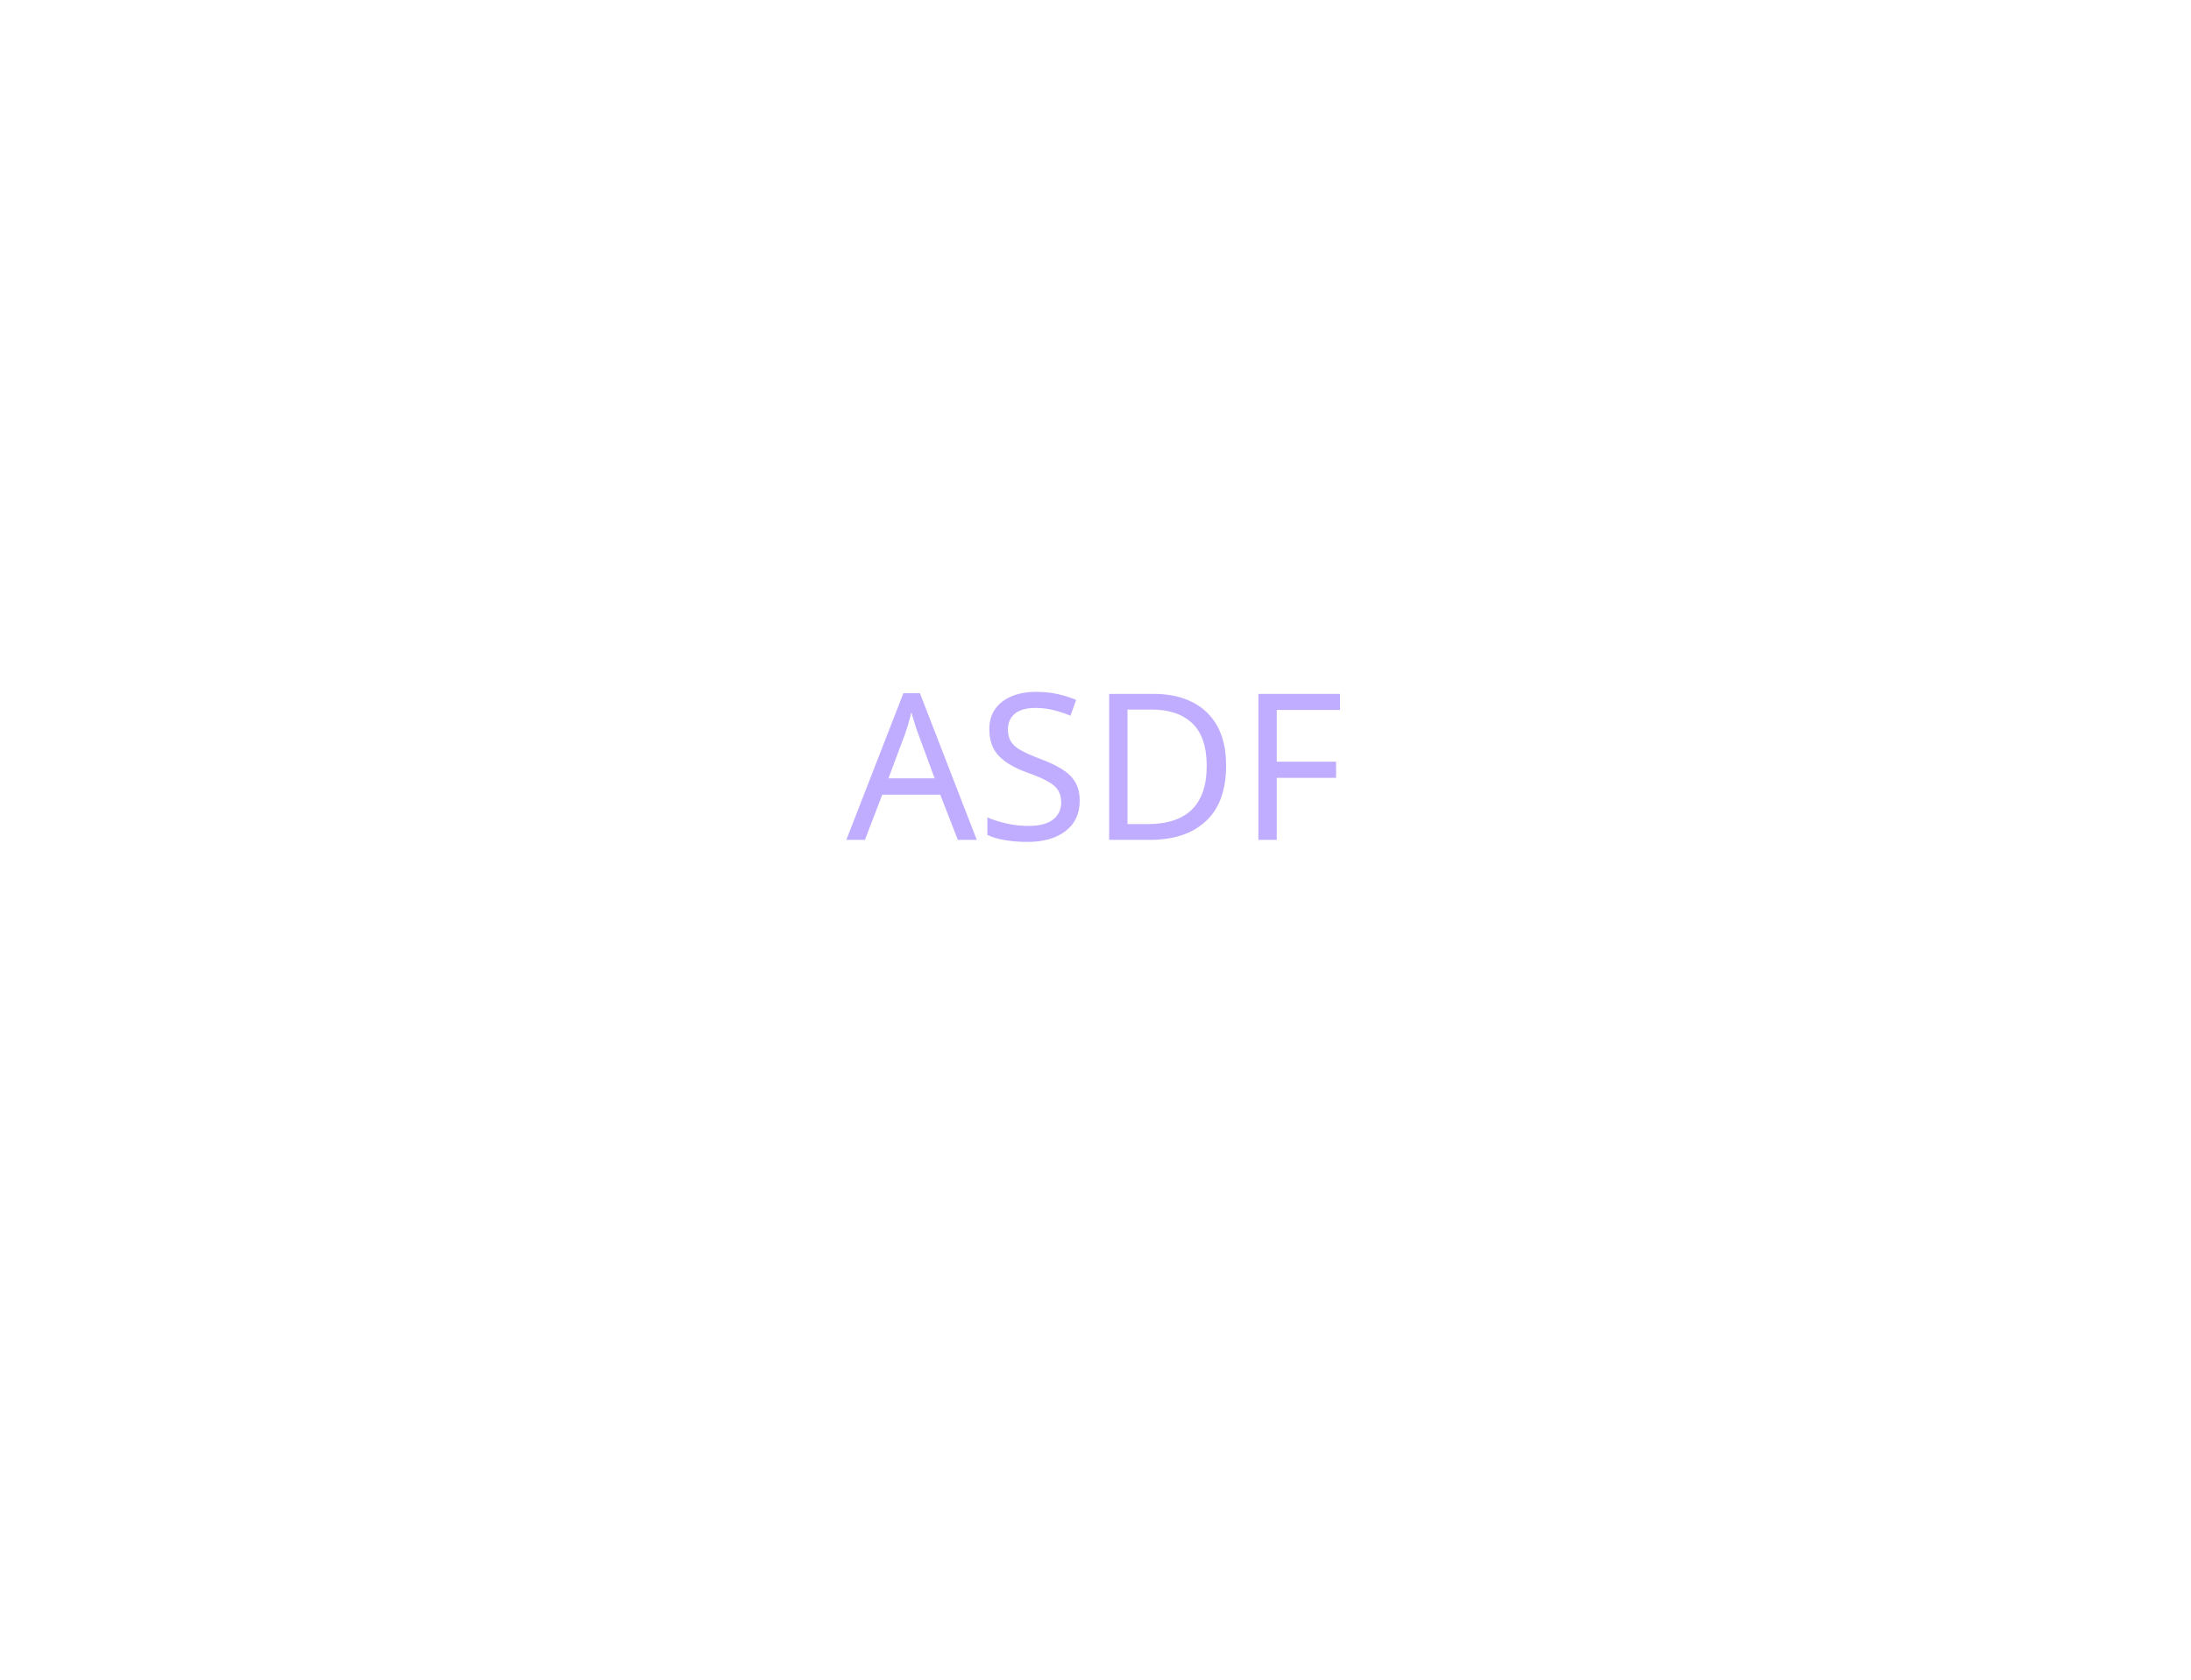
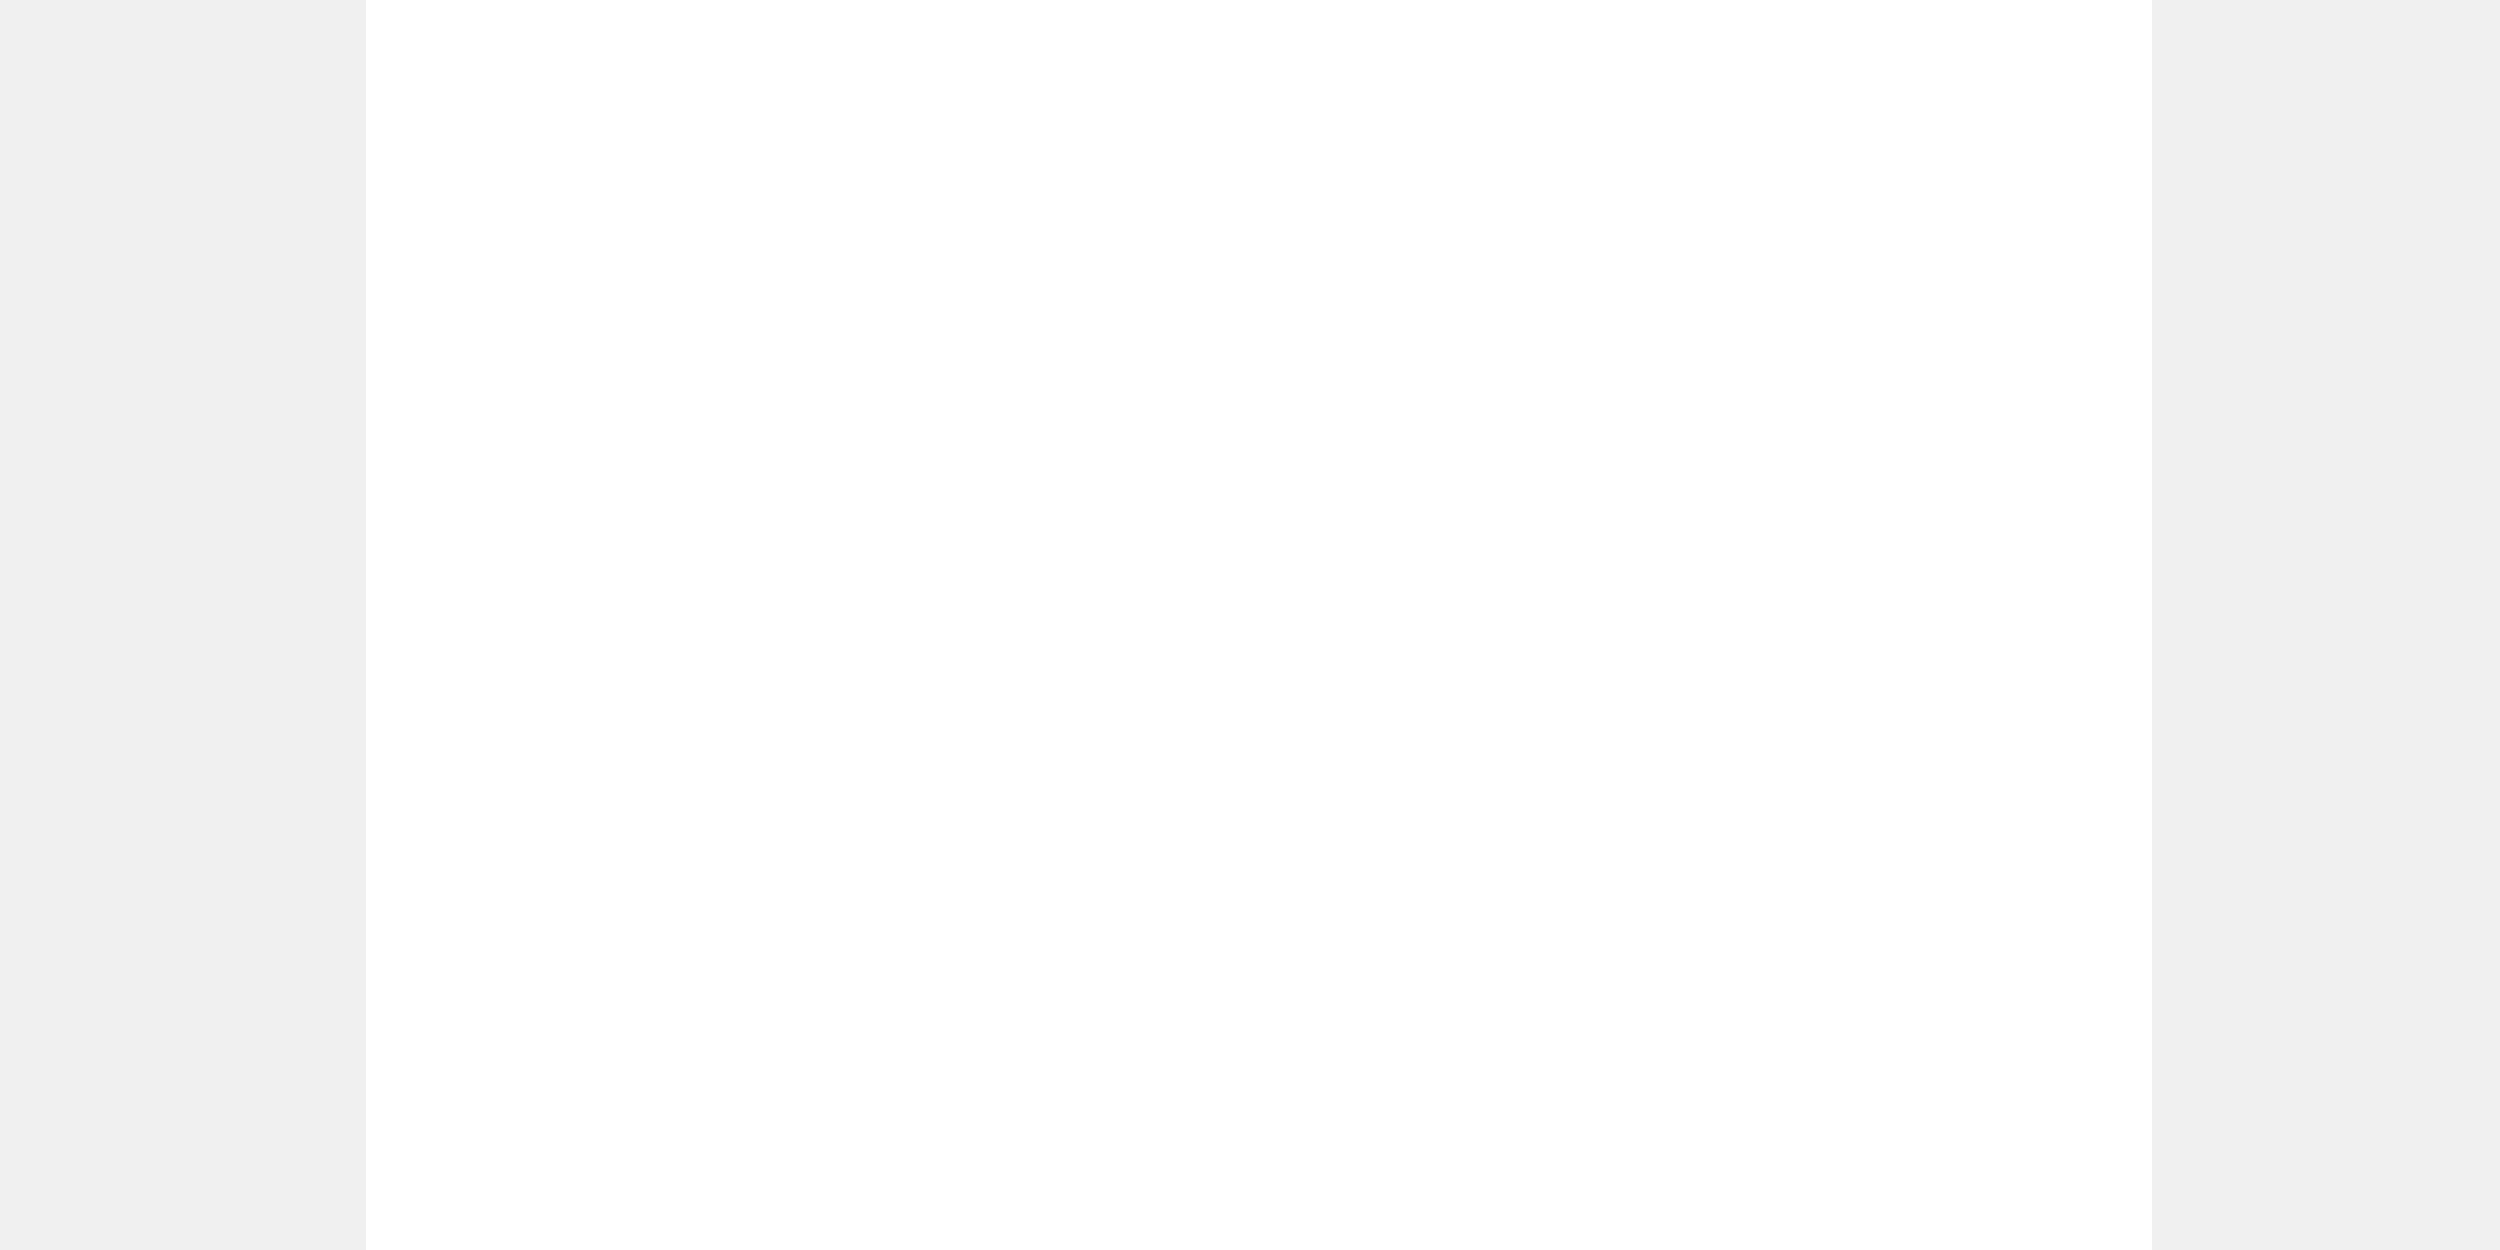
- <svg xmlns="http://www.w3.org/2000/svg" xmlns:ns1="http://svgjs.com/svgjs" version="1.1" width="300" height="230">
+ <svg xmlns="http://www.w3.org/2000/svg" xmlns:ns1="http://svgjs.com/svgjs" version="1.1" width="1600" height="800" id="logo" viewBox="0 0 297 210">
  <svg id="SvgjsSvg1002" width="2" height="0" style="overflow: hidden; top: -100%; left: -100%; position: absolute; opacity: 0">
    <polyline id="SvgjsPolyline1003" points="0,0" />
    <path id="SvgjsPath1004" d="M0 0 " />
  </svg>
-   <rect id="SvgjsRect1006" width="300" height="230" fill="#ffffff" />
+   <rect id="rectBG" width="300" height="230" fill="#ffffff" />
  <text id="SvgjsText1007" font-family="Helvetica, Arial, sans-serif" ns1:data="{&quot;leading&quot;:&quot;1.3&quot;}">
-     <tspan id="SvgjsTspan1009" fill="#784390" font-family="Montserrat" letter-spacing="0" font-size="28" family="Montserrat" size="28" x="50%" y="50%" alignment-baseline="middle" text-anchor="middle">ASDF</tspan>
+     <tspan id="companyNameCopy" fill="#bde044" font-family="Pacifico" letter-spacing="0" font-size="28" family="Pacifico" size="28" x="50%" y="50%" alignment-baseline="middle" text-anchor="middle">Hunter</tspan>
  </text>
-   <rect id="SvgjsRect1010" width="300" height="230" fill="#ffffff" />
+   <rect id="rectBG" width="300" height="230" fill="#ffffff" />
  <text id="SvgjsText1011" font-family="Helvetica, Arial, sans-serif" ns1:data="{&quot;leading&quot;:&quot;1.3&quot;}">
-     <tspan id="SvgjsTspan1013" fill="#c1adff" font-family="Montserrat" letter-spacing="0" font-size="28" family="Montserrat" size="28" x="50%" y="50%" alignment-baseline="middle" text-anchor="middle">ASDF</tspan>
+     <tspan id="companyNameCopy" fill="#2d5727" font-family="Pacifico" letter-spacing="0" font-size="28" family="Pacifico" size="28" x="50%" y="50%" alignment-baseline="middle" text-anchor="middle">Hunter</tspan>
  </text>
-   <rect id="SvgjsRect1014" width="300" height="230" fill="#ffffff" />
+   <rect id="rectBG" width="300" height="230" fill="#ffffff" />
  <text id="SvgjsText1015" font-family="Helvetica, Arial, sans-serif" ns1:data="{&quot;leading&quot;:&quot;1.3&quot;}">
-     <tspan id="SvgjsTspan1017" fill="#784390" font-family="Montserrat" letter-spacing="0" font-size="28" family="Montserrat" size="28" x="50%" y="50%" alignment-baseline="middle" text-anchor="middle">ASDF</tspan>
+     <tspan id="companyNameCopy" fill="#2ba84a" font-family="Pacifico" letter-spacing="0" font-size="28" family="Pacifico" size="28" x="50%" y="50%" alignment-baseline="middle" text-anchor="middle">Hunter</tspan>
  </text>
-   <rect id="SvgjsRect1018" width="300" height="230" fill="#ffffff" />
+   <rect id="rectBG" width="300" height="230" fill="#ffffff" />
  <text id="SvgjsText1019" font-family="Helvetica, Arial, sans-serif" ns1:data="{&quot;leading&quot;:&quot;1.3&quot;}">
-     <tspan id="SvgjsTspan1021" fill="#c1adff" font-family="Montserrat" letter-spacing="0" font-size="28" family="Montserrat" size="28" x="50%" y="50%" alignment-baseline="middle" text-anchor="middle">ASDF</tspan>
+     <tspan id="companyNameCopy" fill="#248232" font-family="Pacifico" letter-spacing="0" font-size="28" family="Pacifico" size="28" x="50%" y="50%" alignment-baseline="middle" text-anchor="middle">Hunter</tspan>
  </text>
-   <rect id="SvgjsRect1022" width="300" height="230" fill="#ffffff" />
+   <rect id="rectBG" width="300" height="230" fill="#ffffff" />
  <text id="SvgjsText1023" font-family="Helvetica, Arial, sans-serif" ns1:data="{&quot;leading&quot;:&quot;1.3&quot;}">
-     <tspan id="SvgjsTspan1025" fill="#6247aa" font-family="Montserrat" letter-spacing="0" font-size="28" family="Montserrat" size="28" x="50%" y="50%" alignment-baseline="middle" text-anchor="middle">ASDF</tspan>
+     <tspan id="companyNameCopy" fill="#8cb620" font-family="Pacifico" letter-spacing="0" font-size="28" family="Pacifico" size="28" x="50%" y="50%" alignment-baseline="middle" text-anchor="middle">Hunter</tspan>
  </text>
-   <rect id="SvgjsRect1026" width="300" height="230" fill="#ffffff" />
+   <rect id="rectBG" width="300" height="230" fill="#ffffff" />
  <text id="SvgjsText1027" font-family="Helvetica, Arial, sans-serif" ns1:data="{&quot;leading&quot;:&quot;1.3&quot;}">
-     <tspan id="SvgjsTspan1029" fill="#a06cd5" font-family="Montserrat" letter-spacing="0" font-size="28" family="Montserrat" size="28" x="50%" y="50%" alignment-baseline="middle" text-anchor="middle">ASDF</tspan>
-   </text>
-   <rect id="SvgjsRect1030" width="300" height="230" fill="#ffffff" />
-   <text id="SvgjsText1031" font-family="Helvetica, Arial, sans-serif" ns1:data="{&quot;leading&quot;:&quot;1.3&quot;}">
-     <tspan id="SvgjsTspan1033" fill="#784390" font-family="Montserrat" letter-spacing="0" font-size="28" family="Montserrat" size="28" x="50%" y="50%" alignment-baseline="middle" text-anchor="middle">ASDF</tspan>
-   </text>
-   <rect id="SvgjsRect1034" width="300" height="230" fill="#ffffff" />
-   <text id="SvgjsText1035" font-family="Helvetica, Arial, sans-serif" ns1:data="{&quot;leading&quot;:&quot;1.3&quot;}">
-     <tspan id="SvgjsTspan1037" fill="#c1adff" font-family="Montserrat" letter-spacing="0" font-size="28" family="Montserrat" size="28" x="50%" y="50%" alignment-baseline="middle" text-anchor="middle">ASDF</tspan>
-   </text>
-   <rect id="SvgjsRect1038" width="300" height="230" fill="#ffffff" />
-   <text id="SvgjsText1039" font-family="Helvetica, Arial, sans-serif" ns1:data="{&quot;leading&quot;:&quot;1.3&quot;}">
-     <tspan id="SvgjsTspan1041" fill="#784390" font-family="Montserrat" letter-spacing="0" font-size="28" family="Montserrat" size="28" x="50%" y="50%" alignment-baseline="middle" text-anchor="middle">ASDF</tspan>
-   </text>
-   <rect id="SvgjsRect1042" width="300" height="230" fill="#ffffff" />
-   <text id="SvgjsText1043" font-family="Helvetica, Arial, sans-serif" ns1:data="{&quot;leading&quot;:&quot;1.3&quot;}">
-     <tspan id="SvgjsTspan1045" fill="#c1adff" font-family="Montserrat" letter-spacing="0" font-size="28" family="Montserrat" size="28" x="50%" y="50%" alignment-baseline="middle" text-anchor="middle">ASDF</tspan>
-   </text>
-   <rect id="SvgjsRect1046" width="300" height="230" fill="#ffffff" />
-   <text id="SvgjsText1047" font-family="Helvetica, Arial, sans-serif" ns1:data="{&quot;leading&quot;:&quot;1.3&quot;}">
-     <tspan id="SvgjsTspan1049" fill="#6247aa" font-family="Montserrat" letter-spacing="0" font-size="28" family="Montserrat" size="28" x="50%" y="50%" alignment-baseline="middle" text-anchor="middle">ASDF</tspan>
-   </text>
-   <rect id="SvgjsRect1050" width="300" height="230" fill="#ffffff" />
-   <text id="SvgjsText1051" font-family="Helvetica, Arial, sans-serif" ns1:data="{&quot;leading&quot;:&quot;1.3&quot;}">
-     <tspan id="SvgjsTspan1053" fill="#a06cd5" font-family="Montserrat" letter-spacing="0" font-size="28" family="Montserrat" size="28" x="50%" y="50%" alignment-baseline="middle" text-anchor="middle">ASDF</tspan>
-   </text>
-   <rect id="SvgjsRect1054" width="300" height="230" fill="#ffffff" />
-   <text id="SvgjsText1055" font-family="Helvetica, Arial, sans-serif" ns1:data="{&quot;leading&quot;:&quot;1.3&quot;}">
-     <tspan id="SvgjsTspan1057" fill="#784390" font-family="Montserrat" letter-spacing="0" font-size="28" family="Montserrat" size="28" x="50%" y="50%" alignment-baseline="middle" text-anchor="middle">ASDF</tspan>
-   </text>
-   <rect id="SvgjsRect1058" width="300" height="230" fill="#ffffff" />
-   <text id="SvgjsText1059" font-family="Helvetica, Arial, sans-serif" ns1:data="{&quot;leading&quot;:&quot;1.3&quot;}">
-     <tspan id="SvgjsTspan1061" fill="#c1adff" font-family="Montserrat" letter-spacing="0" font-size="28" family="Montserrat" size="28" x="50%" y="50%" alignment-baseline="middle" text-anchor="middle">ASDF</tspan>
-   </text>
-   <rect id="SvgjsRect1062" width="300" height="230" fill="#ffffff" />
-   <text id="SvgjsText1063" font-family="Helvetica, Arial, sans-serif" ns1:data="{&quot;leading&quot;:&quot;1.3&quot;}">
-     <tspan id="SvgjsTspan1065" fill="#784390" font-family="Montserrat" letter-spacing="0" font-size="28" family="Montserrat" size="28" x="50%" y="50%" alignment-baseline="middle" text-anchor="middle">ASDF</tspan>
-   </text>
-   <rect id="SvgjsRect1066" width="300" height="230" fill="#ffffff" />
-   <text id="SvgjsText1067" font-family="Helvetica, Arial, sans-serif" ns1:data="{&quot;leading&quot;:&quot;1.3&quot;}">
-     <tspan id="SvgjsTspan1069" fill="#c1adff" font-family="Montserrat" letter-spacing="0" font-size="28" family="Montserrat" size="28" x="50%" y="50%" alignment-baseline="middle" text-anchor="middle">ASDF</tspan>
-   </text>
-   <rect id="SvgjsRect1070" width="300" height="230" fill="#ffffff" />
-   <text id="SvgjsText1071" font-family="Helvetica, Arial, sans-serif" ns1:data="{&quot;leading&quot;:&quot;1.3&quot;}">
-     <tspan id="SvgjsTspan1073" fill="#6247aa" font-family="Montserrat" letter-spacing="0" font-size="28" family="Montserrat" size="28" x="50%" y="50%" alignment-baseline="middle" text-anchor="middle">ASDF</tspan>
-   </text>
-   <rect id="SvgjsRect1074" width="300" height="230" fill="#ffffff" />
-   <text id="SvgjsText1075" font-family="Helvetica, Arial, sans-serif" ns1:data="{&quot;leading&quot;:&quot;1.3&quot;}">
-     <tspan id="SvgjsTspan1077" fill="#a06cd5" font-family="Montserrat" letter-spacing="0" font-size="28" family="Montserrat" size="28" x="50%" y="50%" alignment-baseline="middle" text-anchor="middle">ASDF</tspan>
-   </text>
-   <rect id="SvgjsRect1078" width="300" height="230" fill="#ffffff" />
-   <text id="SvgjsText1079" font-family="Helvetica, Arial, sans-serif" ns1:data="{&quot;leading&quot;:&quot;1.3&quot;}">
-     <tspan id="SvgjsTspan1081" fill="#784390" font-family="Montserrat" letter-spacing="0" font-size="28" family="Montserrat" size="28" x="50%" y="50%" alignment-baseline="middle" text-anchor="middle">ASDF</tspan>
-   </text>
-   <rect id="SvgjsRect1082" width="300" height="230" fill="#ffffff" />
-   <text id="SvgjsText1083" font-family="Helvetica, Arial, sans-serif" ns1:data="{&quot;leading&quot;:&quot;1.3&quot;}">
-     <tspan id="SvgjsTspan1085" fill="#c1adff" font-family="Montserrat" letter-spacing="0" font-size="28" family="Montserrat" size="28" x="50%" y="50%" alignment-baseline="middle" text-anchor="middle">ASDF</tspan>
-   </text>
-   <rect id="SvgjsRect1086" width="300" height="230" fill="#ffffff" />
-   <text id="SvgjsText1087" font-family="Helvetica, Arial, sans-serif" ns1:data="{&quot;leading&quot;:&quot;1.3&quot;}">
-     <tspan id="SvgjsTspan1089" fill="#784390" font-family="Montserrat" letter-spacing="0" font-size="28" family="Montserrat" size="28" x="50%" y="50%" alignment-baseline="middle" text-anchor="middle">ASDF</tspan>
-   </text>
-   <rect id="SvgjsRect1090" width="300" height="230" fill="#ffffff" />
-   <text id="SvgjsText1091" font-family="Helvetica, Arial, sans-serif" ns1:data="{&quot;leading&quot;:&quot;1.3&quot;}">
-     <tspan id="SvgjsTspan1093" fill="#c1adff" font-family="Montserrat" letter-spacing="0" font-size="28" family="Montserrat" size="28" x="50%" y="50%" alignment-baseline="middle" text-anchor="middle">ASDF</tspan>
-   </text>
-   <rect id="SvgjsRect1094" width="300" height="230" fill="#ffffff" />
-   <text id="SvgjsText1095" font-family="Helvetica, Arial, sans-serif" ns1:data="{&quot;leading&quot;:&quot;1.3&quot;}">
-     <tspan id="SvgjsTspan1097" fill="#6247aa" font-family="Montserrat" letter-spacing="0" font-size="28" family="Montserrat" size="28" x="50%" y="50%" alignment-baseline="middle" text-anchor="middle">ASDF</tspan>
-   </text>
-   <rect id="SvgjsRect1098" width="300" height="230" fill="#ffffff" />
-   <text id="SvgjsText1099" font-family="Helvetica, Arial, sans-serif" ns1:data="{&quot;leading&quot;:&quot;1.3&quot;}">
-     <tspan id="SvgjsTspan1101" fill="#a06cd5" font-family="Montserrat" letter-spacing="0" font-size="28" family="Montserrat" size="28" x="50%" y="50%" alignment-baseline="middle" text-anchor="middle">ASDF</tspan>
-   </text>
-   <rect id="SvgjsRect1102" width="300" height="230" fill="#ffffff" />
-   <text id="SvgjsText1103" font-family="Helvetica, Arial, sans-serif" ns1:data="{&quot;leading&quot;:&quot;1.3&quot;}">
-     <tspan id="SvgjsTspan1105" fill="#784390" font-family="Montserrat" letter-spacing="0" font-size="28" family="Montserrat" size="28" x="50%" y="50%" alignment-baseline="middle" text-anchor="middle">ASDF</tspan>
-   </text>
-   <rect id="SvgjsRect1106" width="300" height="230" fill="#ffffff" />
-   <text id="SvgjsText1107" font-family="Helvetica, Arial, sans-serif" ns1:data="{&quot;leading&quot;:&quot;1.3&quot;}">
-     <tspan id="SvgjsTspan1109" fill="#c1adff" font-family="Montserrat" letter-spacing="0" font-size="28" family="Montserrat" size="28" x="50%" y="50%" alignment-baseline="middle" text-anchor="middle">ASDF</tspan>
-   </text>
-   <rect id="SvgjsRect1110" width="300" height="230" fill="#ffffff" />
-   <text id="SvgjsText1111" font-family="Helvetica, Arial, sans-serif" ns1:data="{&quot;leading&quot;:&quot;1.3&quot;}">
-     <tspan id="SvgjsTspan1113" fill="#784390" font-family="Montserrat" letter-spacing="0" font-size="28" family="Montserrat" size="28" x="50%" y="50%" alignment-baseline="middle" text-anchor="middle">ASDF</tspan>
-   </text>
-   <rect id="SvgjsRect1114" width="300" height="230" fill="#ffffff" />
-   <text id="SvgjsText1115" font-family="Helvetica, Arial, sans-serif" ns1:data="{&quot;leading&quot;:&quot;1.3&quot;}">
-     <tspan id="SvgjsTspan1117" fill="#c1adff" font-family="Montserrat" letter-spacing="0" font-size="28" family="Montserrat" size="28" x="50%" y="50%" alignment-baseline="middle" text-anchor="middle">ASDF</tspan>
-   </text>
-   <rect id="SvgjsRect1118" width="300" height="230" fill="#ffffff" />
-   <text id="SvgjsText1119" font-family="Helvetica, Arial, sans-serif" ns1:data="{&quot;leading&quot;:&quot;1.3&quot;}">
-     <tspan id="SvgjsTspan1121" fill="#6247aa" font-family="Montserrat" letter-spacing="0" font-size="28" family="Montserrat" size="28" x="50%" y="50%" alignment-baseline="middle" text-anchor="middle">ASDF</tspan>
-   </text>
-   <rect id="SvgjsRect1122" width="300" height="230" fill="#ffffff" />
-   <text id="SvgjsText1123" font-family="Helvetica, Arial, sans-serif" ns1:data="{&quot;leading&quot;:&quot;1.3&quot;}">
-     <tspan id="SvgjsTspan1125" fill="#a06cd5" font-family="Montserrat" letter-spacing="0" font-size="28" family="Montserrat" size="28" x="50%" y="50%" alignment-baseline="middle" text-anchor="middle">ASDF</tspan>
-   </text>
-   <rect id="SvgjsRect1126" width="300" height="230" fill="#ffffff" />
-   <text id="SvgjsText1127" font-family="Helvetica, Arial, sans-serif" ns1:data="{&quot;leading&quot;:&quot;1.3&quot;}">
-     <tspan id="SvgjsTspan1129" fill="#784390" font-family="Montserrat" letter-spacing="0" font-size="28" family="Montserrat" size="28" x="50%" y="50%" alignment-baseline="middle" text-anchor="middle">ASDF</tspan>
-   </text>
-   <rect id="SvgjsRect1130" width="300" height="230" fill="#ffffff" />
-   <text id="SvgjsText1131" font-family="Helvetica, Arial, sans-serif" ns1:data="{&quot;leading&quot;:&quot;1.3&quot;}">
-     <tspan id="SvgjsTspan1133" fill="#c1adff" font-family="Montserrat" letter-spacing="0" font-size="28" family="Montserrat" size="28" x="50%" y="50%" alignment-baseline="middle" text-anchor="middle">ASDF</tspan>
-   </text>
-   <rect id="SvgjsRect1134" width="300" height="230" fill="#ffffff" />
-   <text id="SvgjsText1135" font-family="Helvetica, Arial, sans-serif" ns1:data="{&quot;leading&quot;:&quot;1.3&quot;}">
-     <tspan id="SvgjsTspan1137" fill="#784390" font-family="Montserrat" letter-spacing="0" font-size="28" family="Montserrat" size="28" x="50%" y="50%" alignment-baseline="middle" text-anchor="middle">ASDF</tspan>
-   </text>
-   <rect id="SvgjsRect1138" width="300" height="230" fill="#ffffff" />
-   <text id="SvgjsText1139" font-family="Helvetica, Arial, sans-serif" ns1:data="{&quot;leading&quot;:&quot;1.3&quot;}">
-     <tspan id="SvgjsTspan1141" fill="#c1adff" font-family="Montserrat" letter-spacing="0" font-size="28" family="Montserrat" size="28" x="50%" y="50%" alignment-baseline="middle" text-anchor="middle">ASDF</tspan>
-   </text>
-   <rect id="SvgjsRect1142" width="300" height="230" fill="#ffffff" />
-   <text id="SvgjsText1143" font-family="Helvetica, Arial, sans-serif" ns1:data="{&quot;leading&quot;:&quot;1.3&quot;}">
-     <tspan id="SvgjsTspan1145" fill="#6247aa" font-family="Montserrat" letter-spacing="0" font-size="28" family="Montserrat" size="28" x="50%" y="50%" alignment-baseline="middle" text-anchor="middle">ASDF</tspan>
-   </text>
-   <rect id="SvgjsRect1146" width="300" height="230" fill="#ffffff" />
-   <text id="SvgjsText1147" font-family="Helvetica, Arial, sans-serif" ns1:data="{&quot;leading&quot;:&quot;1.3&quot;}">
-     <tspan id="SvgjsTspan1149" fill="#a06cd5" font-family="Montserrat" letter-spacing="0" font-size="28" family="Montserrat" size="28" x="50%" y="50%" alignment-baseline="middle" text-anchor="middle">ASDF</tspan>
-   </text>
-   <rect id="SvgjsRect1150" width="300" height="230" fill="#ffffff" />
-   <text id="SvgjsText1151" font-family="Helvetica, Arial, sans-serif" ns1:data="{&quot;leading&quot;:&quot;1.3&quot;}">
-     <tspan id="SvgjsTspan1153" fill="#784390" font-family="Montserrat" letter-spacing="0" font-size="28" family="Montserrat" size="28" x="50%" y="50%" alignment-baseline="middle" text-anchor="middle">ASDF</tspan>
-   </text>
-   <rect id="SvgjsRect1154" width="300" height="230" fill="#ffffff" />
-   <text id="SvgjsText1155" font-family="Helvetica, Arial, sans-serif" ns1:data="{&quot;leading&quot;:&quot;1.3&quot;}">
-     <tspan id="SvgjsTspan1157" fill="#c1adff" font-family="Montserrat" letter-spacing="0" font-size="28" family="Montserrat" size="28" x="50%" y="50%" alignment-baseline="middle" text-anchor="middle">ASDF</tspan>
-   </text>
-   <rect id="SvgjsRect1158" width="300" height="230" fill="#ffffff" />
-   <text id="SvgjsText1159" font-family="Helvetica, Arial, sans-serif" ns1:data="{&quot;leading&quot;:&quot;1.3&quot;}">
-     <tspan id="SvgjsTspan1161" fill="#784390" font-family="Montserrat" letter-spacing="0" font-size="28" family="Montserrat" size="28" x="50%" y="50%" alignment-baseline="middle" text-anchor="middle">ASDF</tspan>
+     <tspan id="companyNameCopy" fill="#248232" font-family="Pacifico" letter-spacing="0" font-size="28" family="Pacifico" size="28" x="50%" y="50%" alignment-baseline="middle" text-anchor="middle">Hunter</tspan>
  </text>
  <defs id="SvgjsDefs1001" />
-   <rect id="SvgjsRect1162" width="300" height="230" fill="#ffffff" />
-   <text id="SvgjsText1163" font-family="Helvetica, Arial, sans-serif" ns1:data="{&quot;leading&quot;:&quot;1.3&quot;}">
-     <tspan id="SvgjsTspan1165" fill="#c1adff" font-family="Montserrat" letter-spacing="0" font-size="28" family="Montserrat" size="28" x="50%" y="50%" alignment-baseline="middle" text-anchor="middle">ASDF</tspan>
-   </text>
+   <svg id="SvgjsSvg1001" width="2" height="0" style="overflow: hidden; top: -100%; left: -100%; position: absolute; opacity: 0">
+     <polyline id="SvgjsPolyline1002" points="0,0" />
+     <path id="SvgjsPath1003" d="M0 0 " />
+   </svg>
+   <svg version="1.1" width="300" height="230" id="logo" viewBox="0 0 297 210">
+     <svg id="SvgjsSvg1002" width="2" height="0" style="overflow: hidden; top: -100%; left: -100%; position: absolute; opacity: 0">
+       <polyline id="SvgjsPolyline1003" points="0,0" />
+       <path id="SvgjsPath1004" d="M0 0 " />
+     </svg>
+     <rect id="rectBG" width="300" height="230" fill="#ffffff" />
+     <text id="SvgjsText1007" font="" Arial="" sans="" svgjs="" ns1:data="{&quot;leading&quot;:&quot;1.3&quot;}">
+       <tspan id="companyNameCopy" fill="#bde044" font="" letter="" family="Pacifico" size="28" x="50%" y="50%" alignment="" text="" />
+     </text>
+     <rect id="rectBG" width="300" height="230" fill="#ffffff" />
+     <text id="SvgjsText1011" font="" Arial="" sans="" svgjs="" ns1:data="{&quot;leading&quot;:&quot;1.3&quot;}">
+       <tspan id="companyNameCopy" fill="#2d5727" font="" letter="" family="Pacifico" size="28" x="50%" y="50%" alignment="" text="" />
+     </text>
+     <rect id="rectBG" width="300" height="230" fill="#ffffff" />
+     <text id="SvgjsText1015" font="" Arial="" sans="" svgjs="" ns1:data="{&quot;leading&quot;:&quot;1.3&quot;}">
+       <tspan id="companyNameCopy" fill="#2ba84a" font="" letter="" family="Pacifico" size="28" x="50%" y="50%" alignment="" text="" />
+     </text>
+     <defs id="SvgjsDefs1001" />
+     <rect id="rectBG" width="300" height="230" fill="#ffffff" />
+     <text id="SvgjsText1019" font="" Arial="" sans="" svgjs="" ns1:data="{&quot;leading&quot;:&quot;1.3&quot;}">
+       <tspan id="companyNameCopy" fill="#248232" font="" letter="" family="Pacifico" size="28" x="50%" y="50%" alignment="" text="" />
+     </text>
+   </svg>
</svg>
